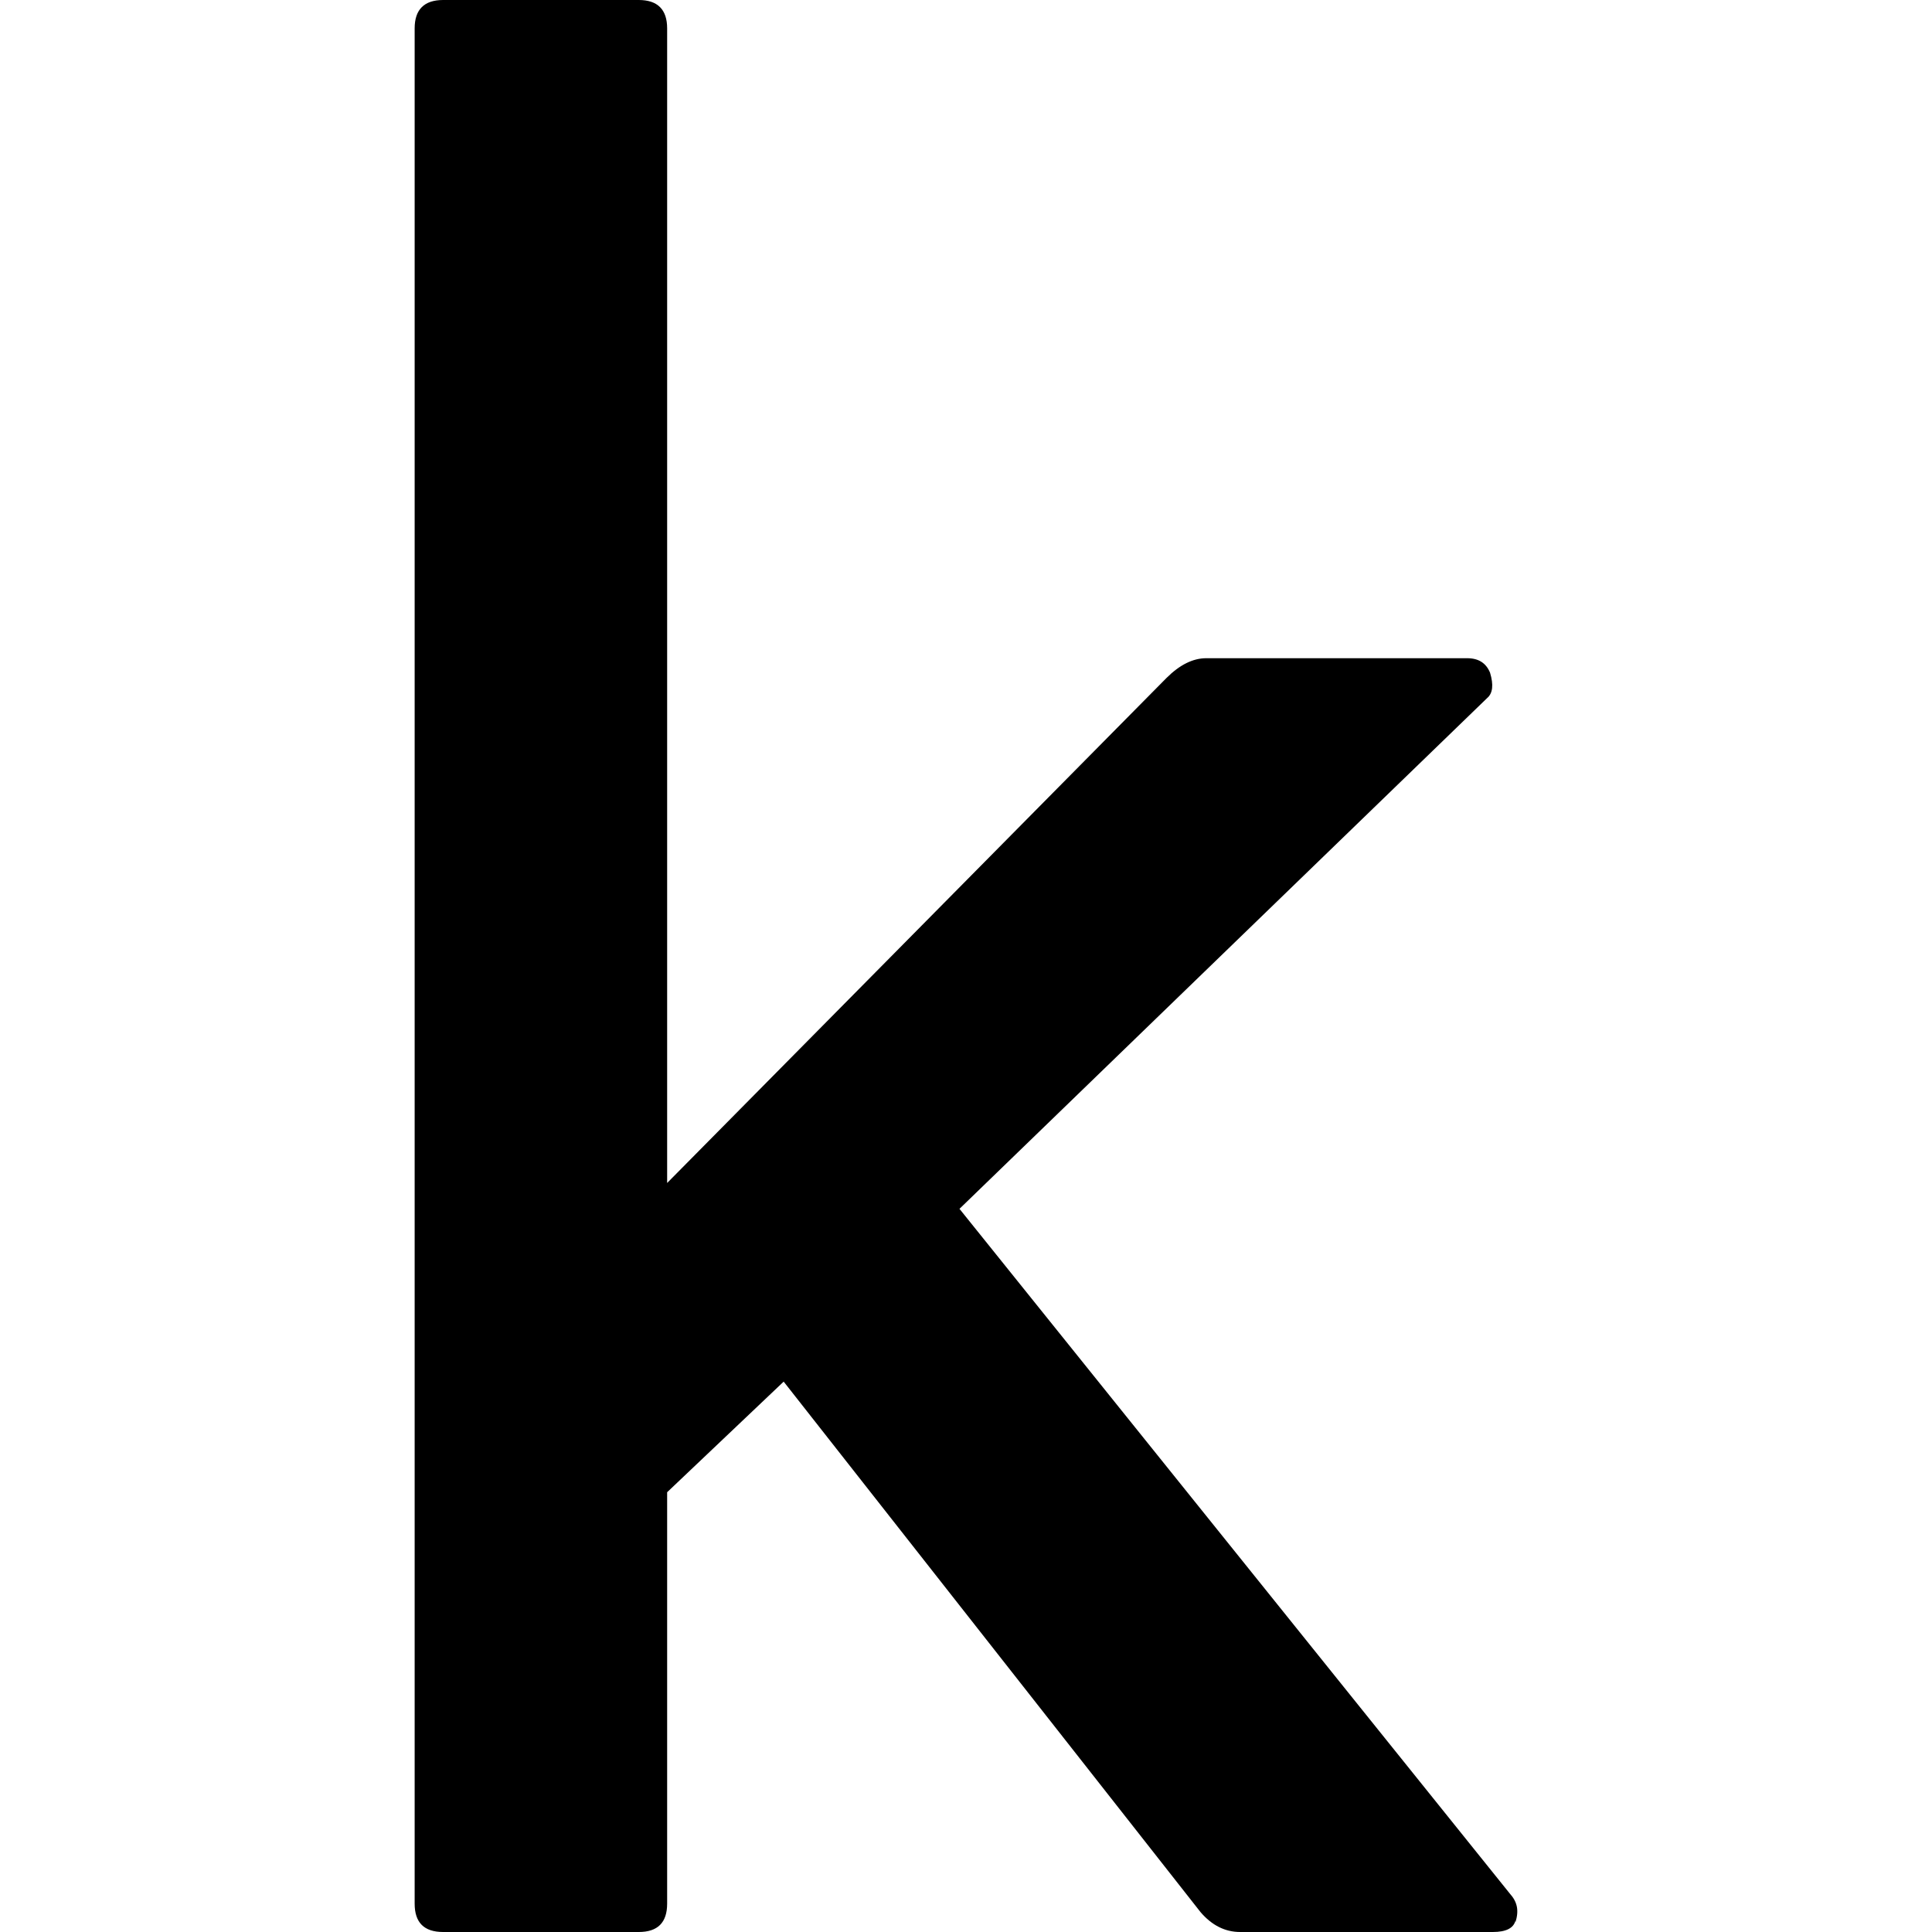
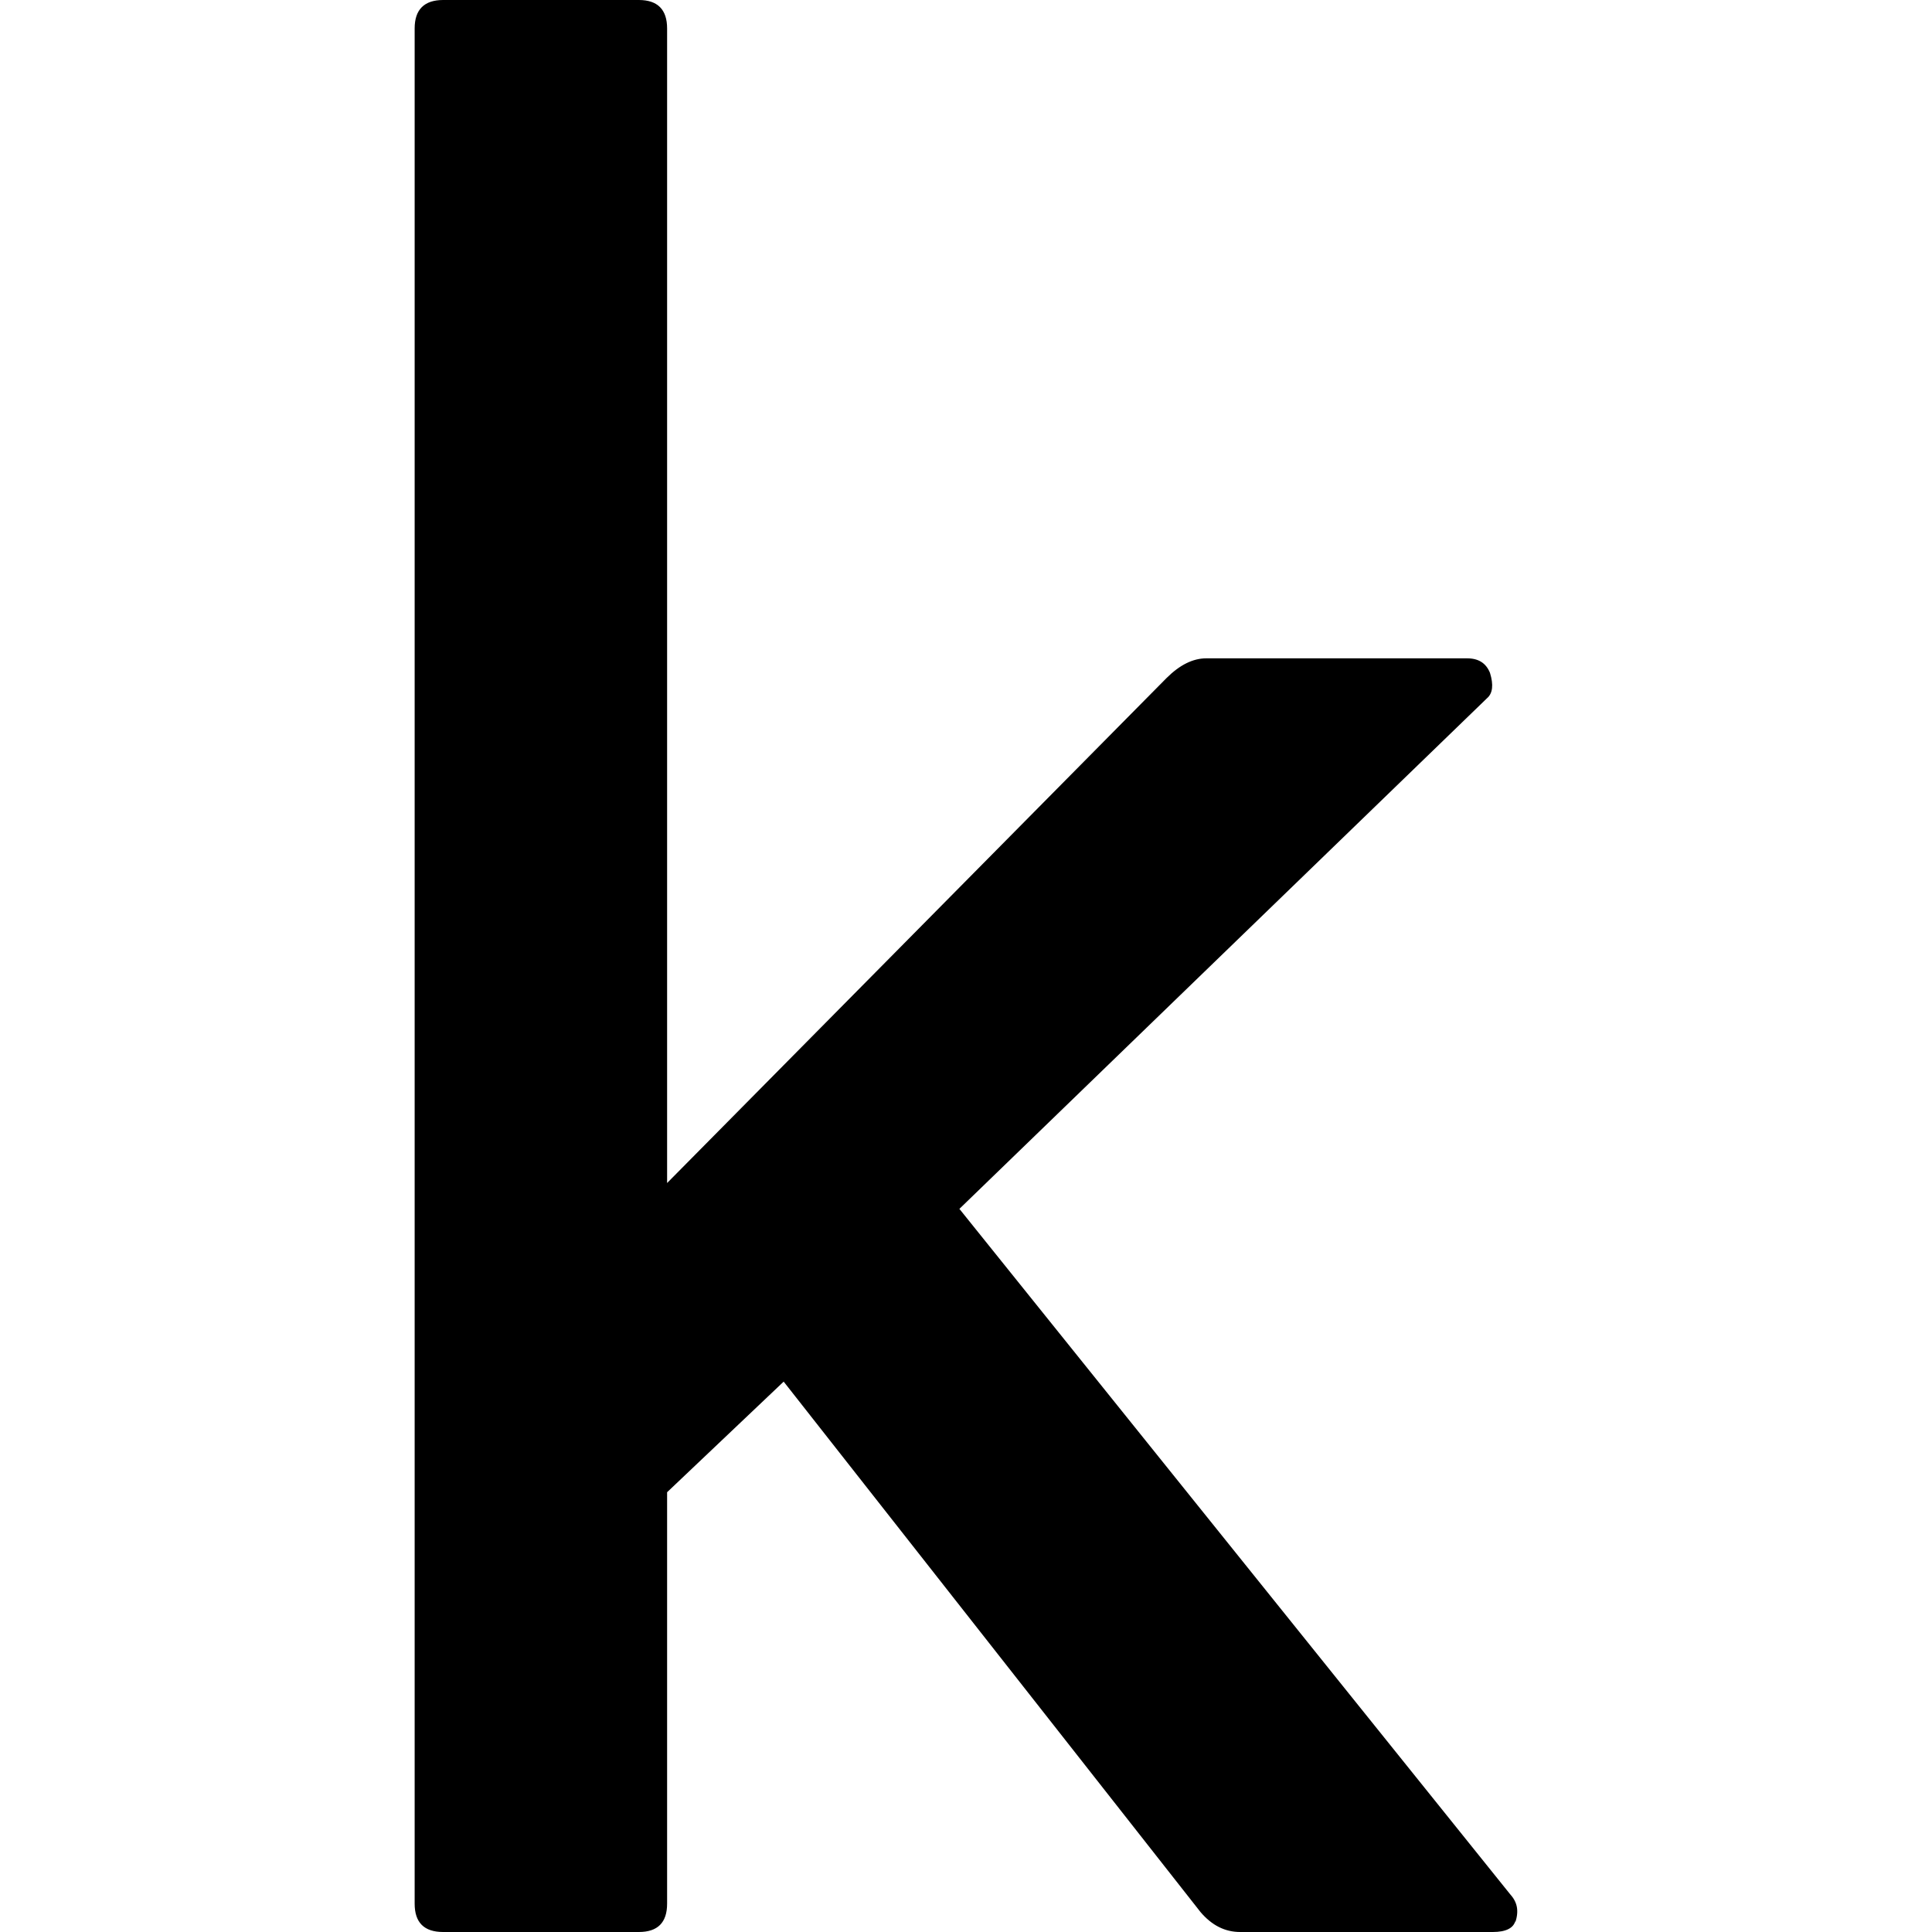
- <svg xmlns="http://www.w3.org/2000/svg" viewBox="0 0 16 16" fill-rule="evenodd" clip-rule="evenodd" stroke-linejoin="round" stroke-miterlimit="1.414">
-   <path d="M12.55 15.906c-.015.062-.078.094-.187.094H10.27c-.124 0-.234-.055-.328-.165L6.49 11.442l-.965.916v3.407c0 .157-.078.235-.235.235H3.67c-.158 0-.236-.078-.236-.235V.235C3.434.08 3.512 0 3.67 0h1.62c.157 0 .235.08.235.235v9.562L9.66 5.615c.11-.11.22-.164.33-.164h2.16c.095 0 .157.04.19.12.03.1.023.17-.024.21l-4.37 4.23 4.557 5.67c.063.07.078.14.047.24" fill-rule="nonzero" />
+ <svg xmlns="http://www.w3.org/2000/svg" aria-labelledby="title" role="img" viewBox="0 0 24 24">
+   <path d="M18.825 23.859c-.022.092-.117.141-.281.141h-3.139c-.187 0-.351-.082-.492-.248l-5.178-6.589-1.448 1.374v5.111c0 .235-.117.352-.351.352H5.505c-.236 0-.354-.117-.354-.352V.353c0-.233.118-.353.354-.353h2.431c.234 0 .351.12.351.353v14.343l6.203-6.272c.165-.165.33-.246.495-.246h3.239c.144 0 .236.06.285.18.046.149.034.255-.036.315l-6.555 6.344 6.836 8.507c.095.104.117.208.07.358" />
</svg>
